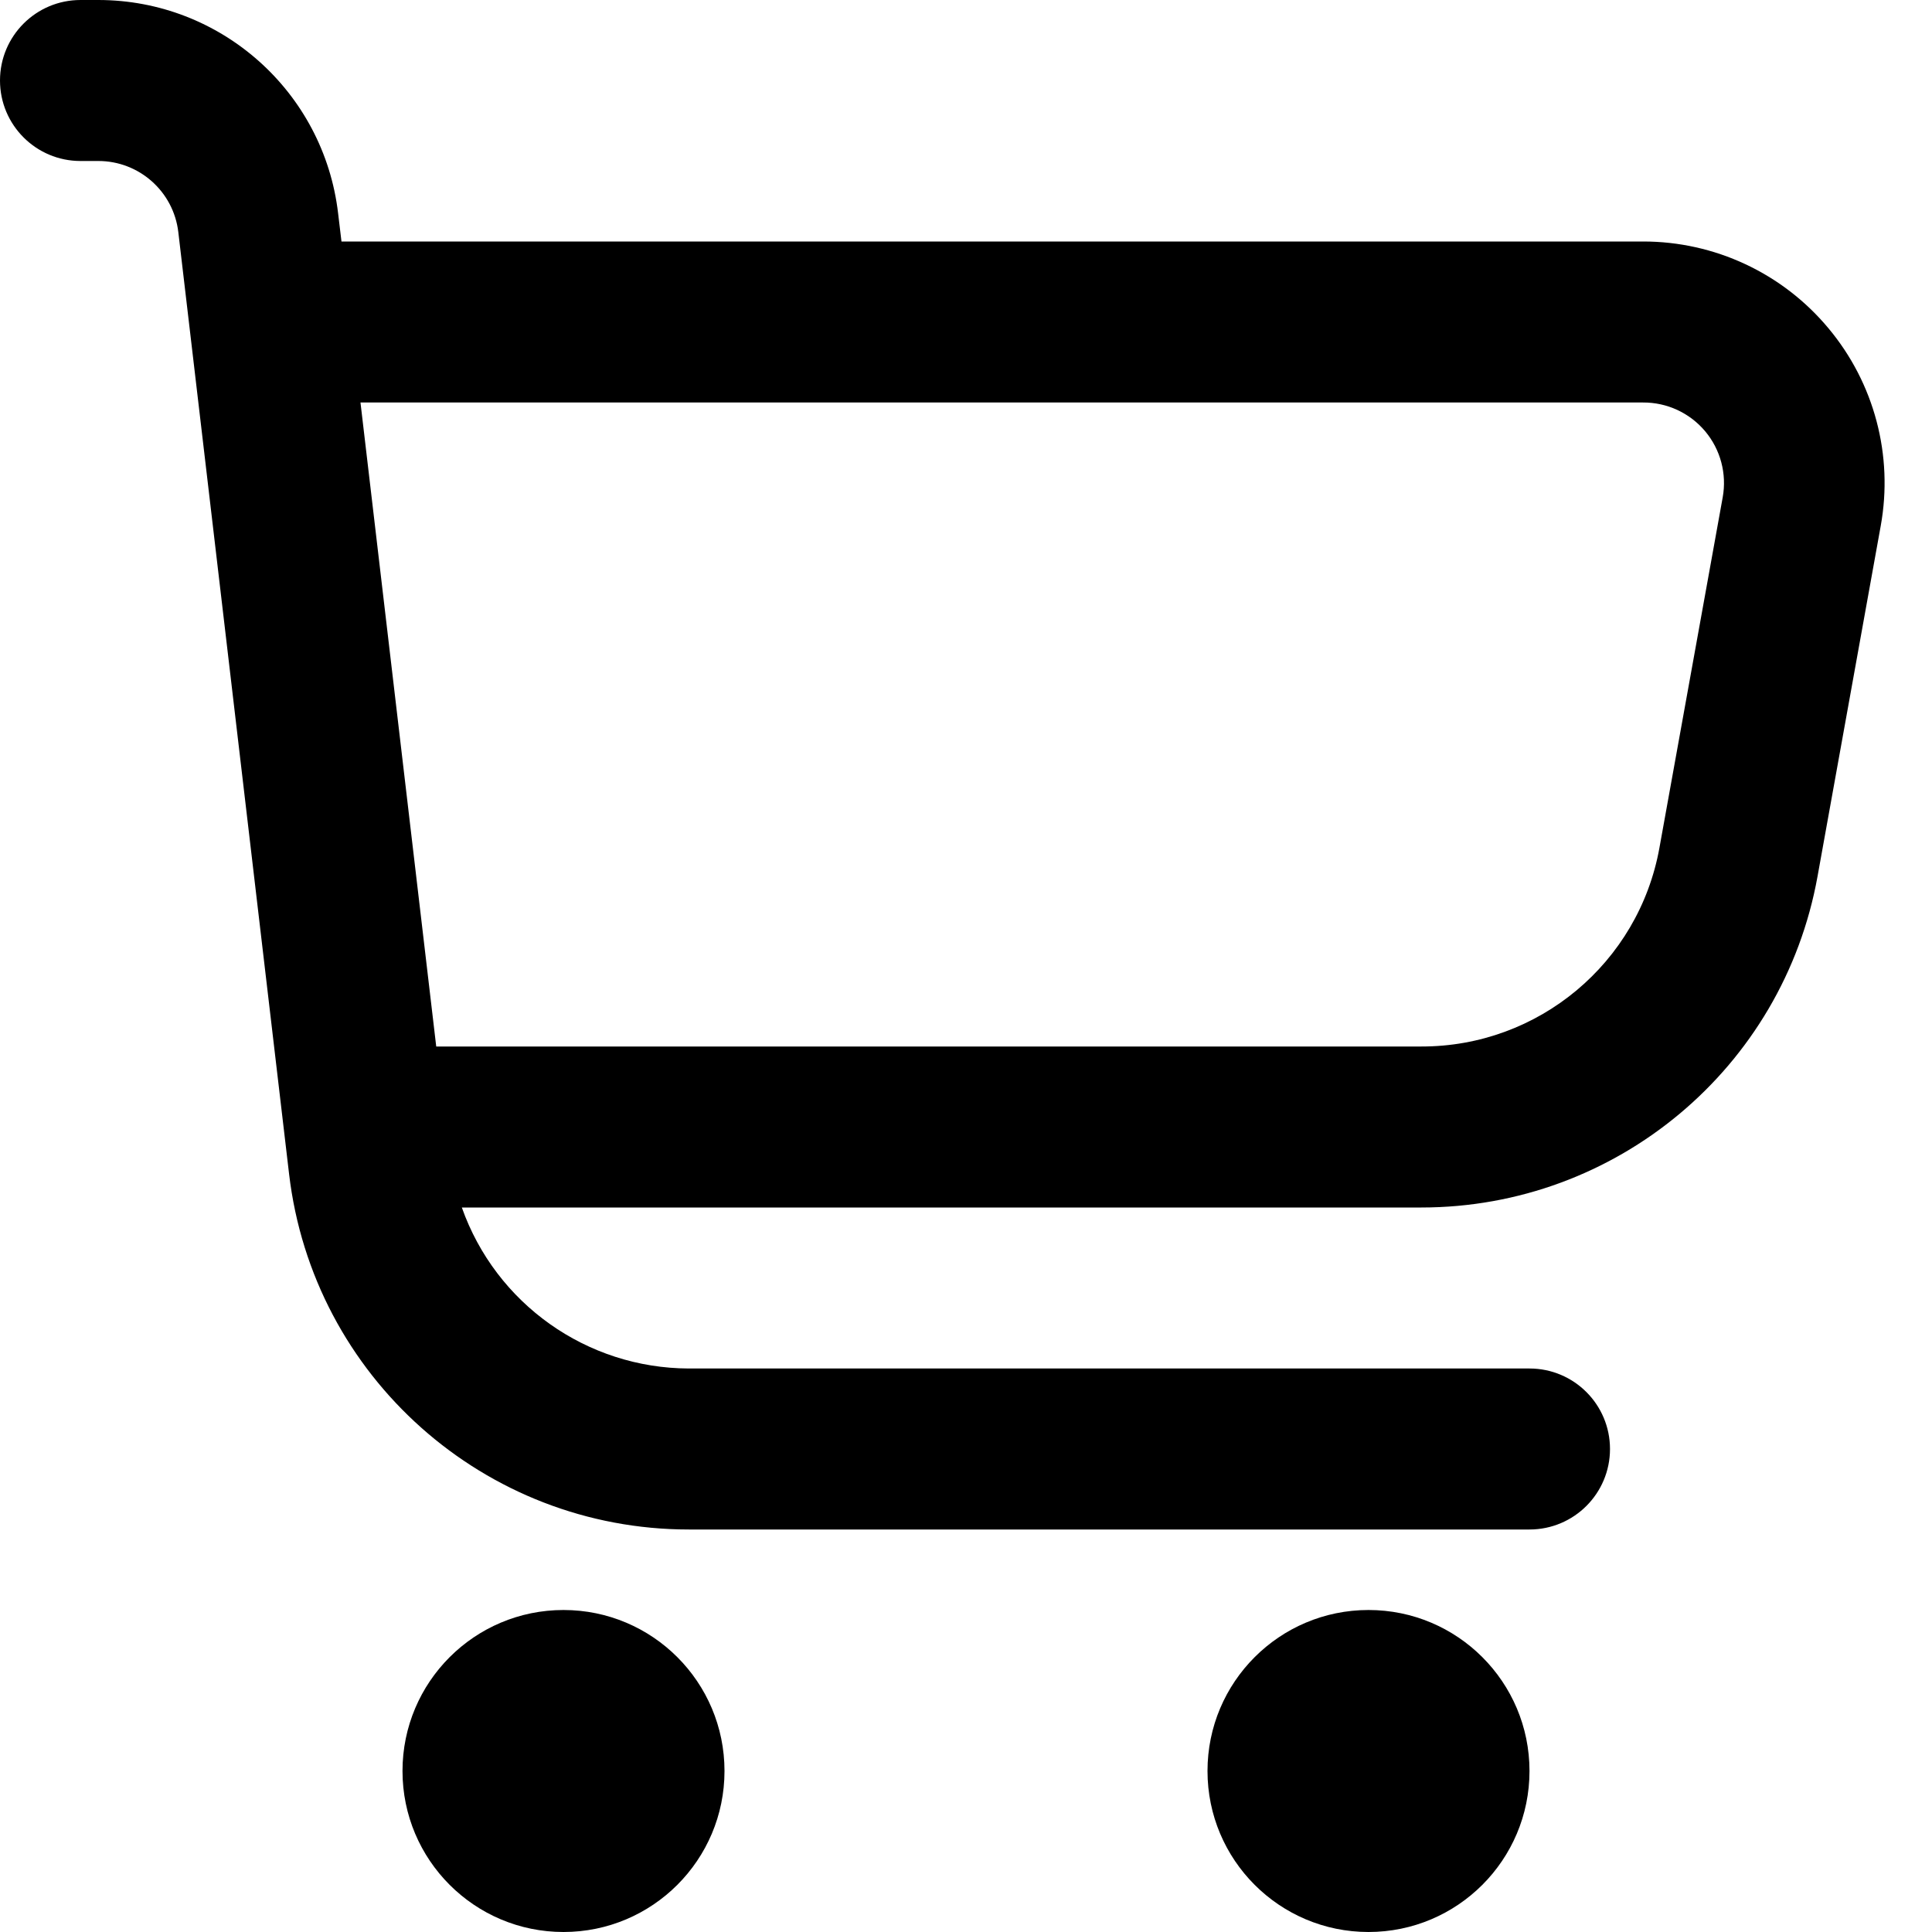
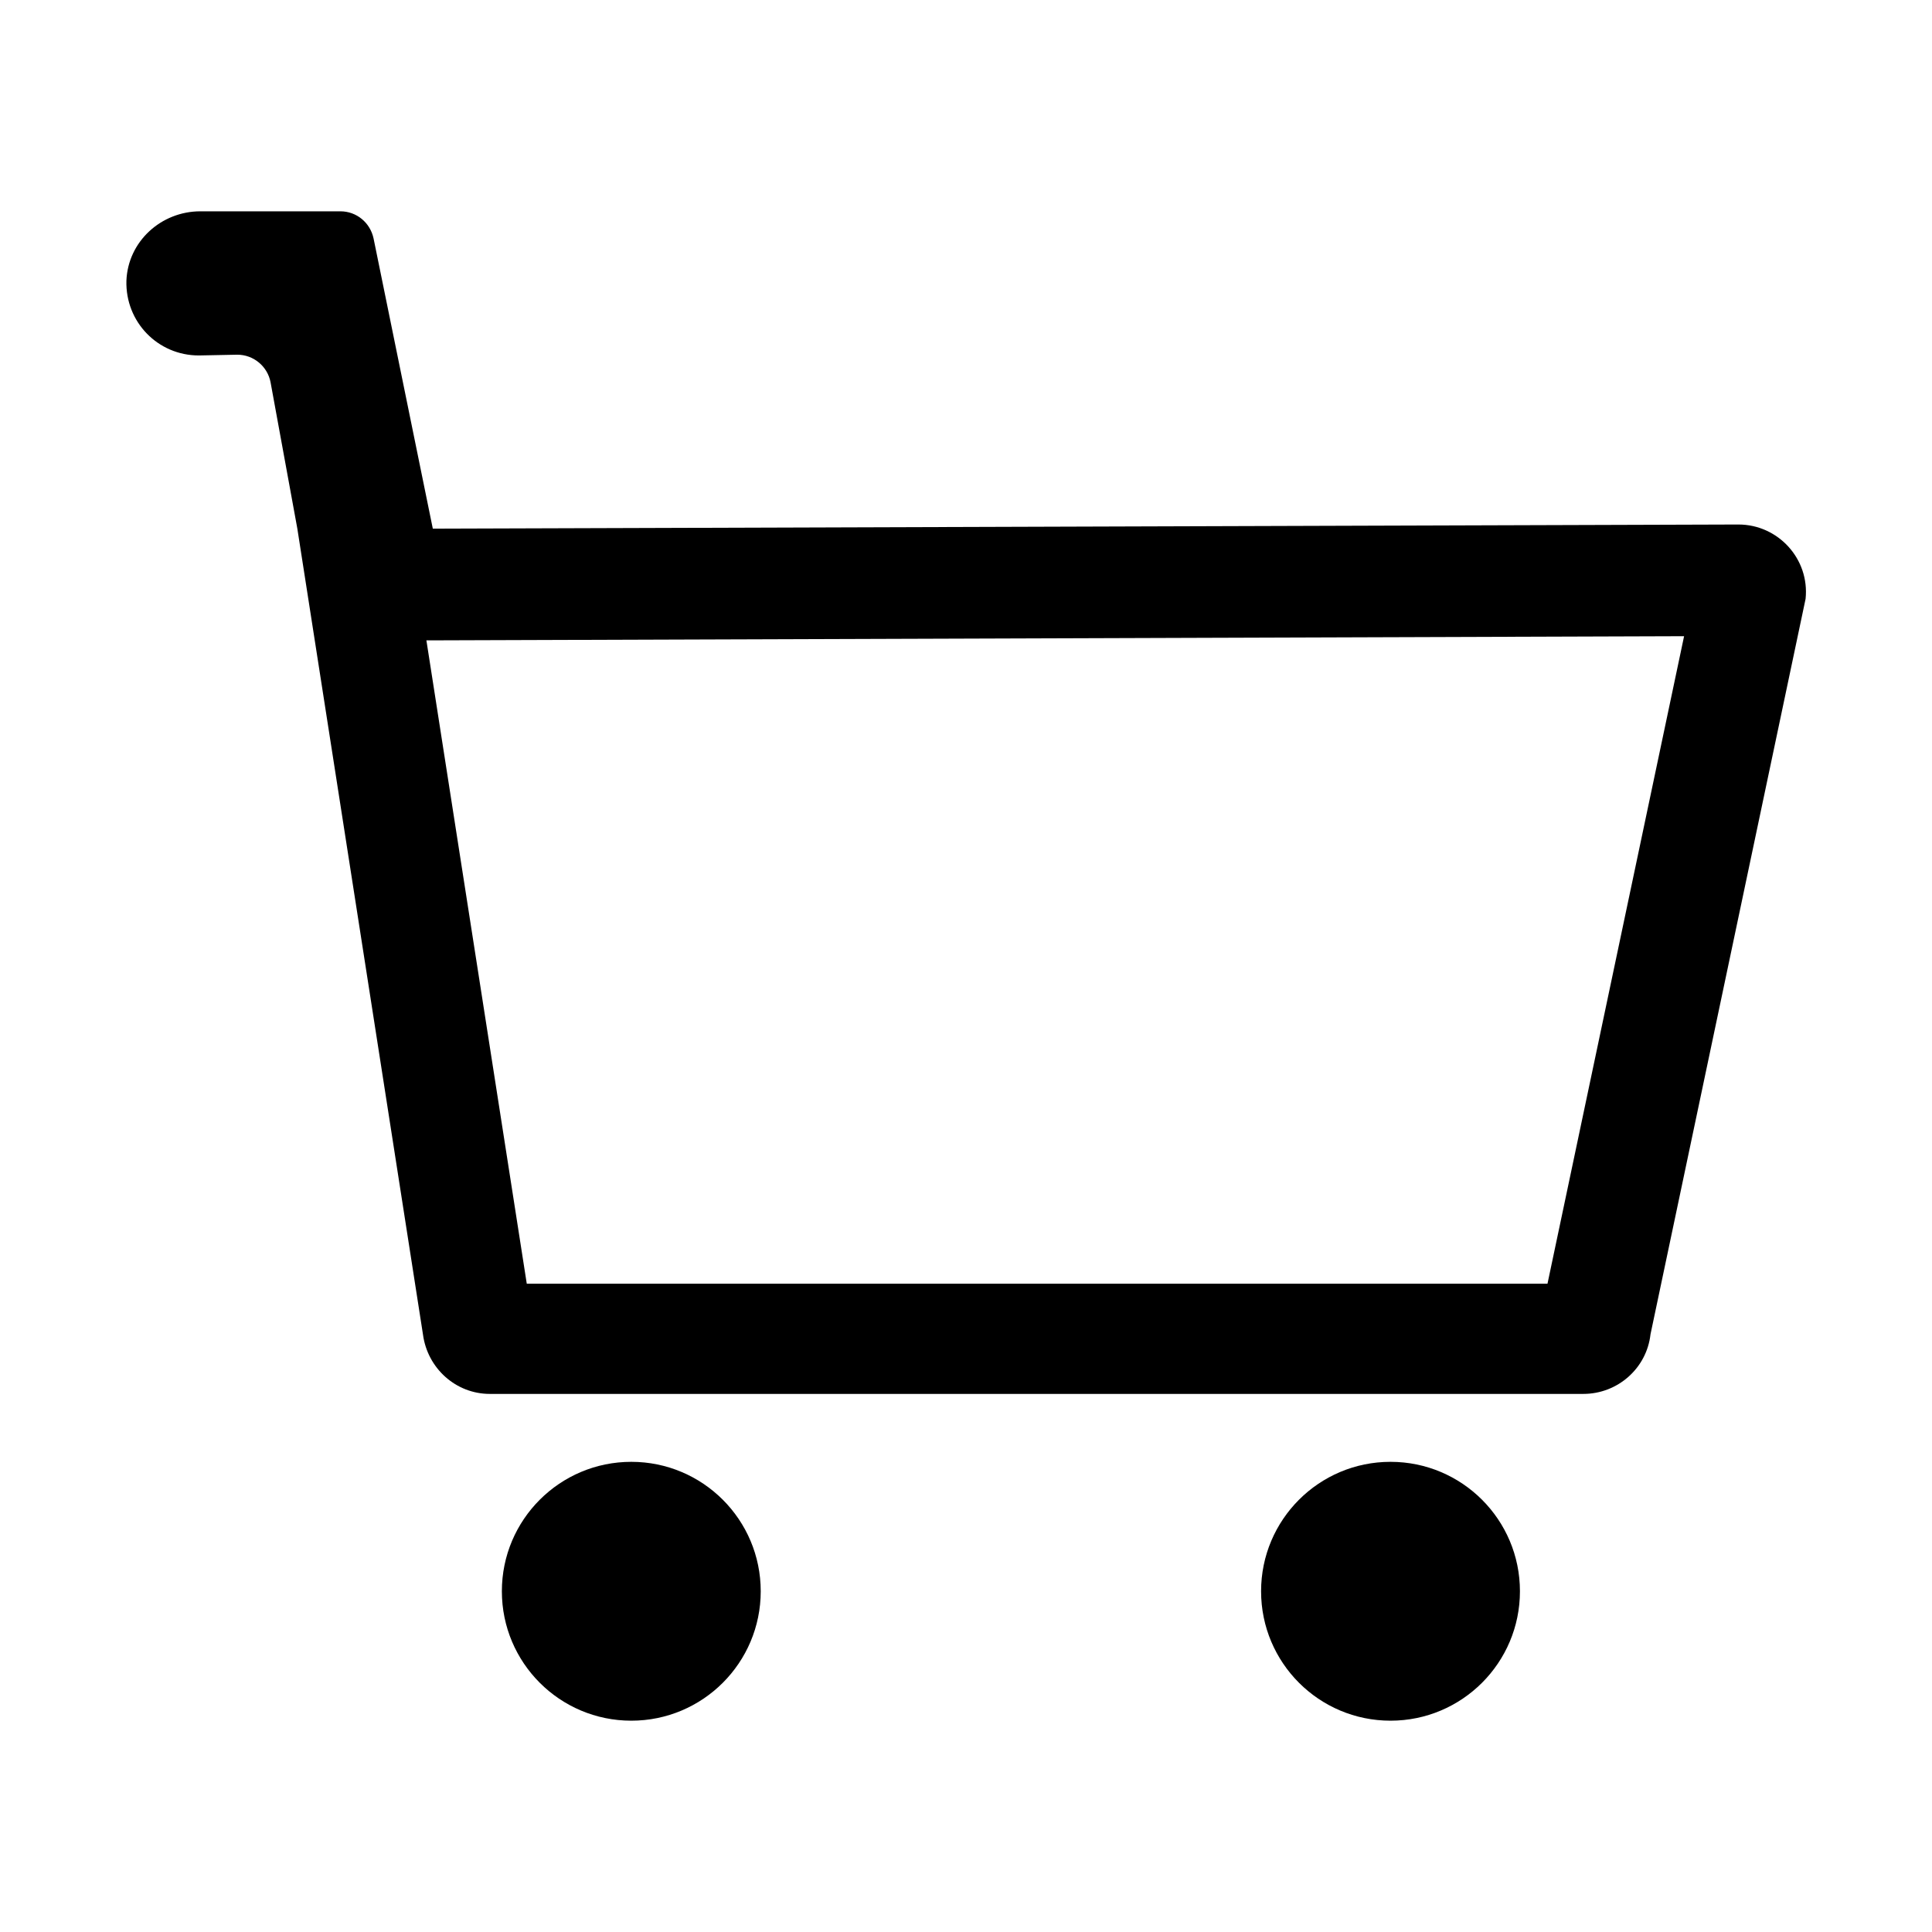
- <svg xmlns="http://www.w3.org/2000/svg" id="Outline" viewBox="0 0 24 24" width="512" height="512">
-   <path d="M22.713,4.077A2.993,2.993,0,0,0,20.41,3H4.242L4.2,2.649A3,3,0,0,0,1.222,0H1A1,1,0,0,0,1,2h.222a1,1,0,0,1,.993.883l1.376,11.7A5,5,0,0,0,8.557,19H19a1,1,0,0,0,0-2H8.557a3,3,0,0,1-2.82-2h11.92a5,5,0,0,0,4.921-4.113l.785-4.354A2.994,2.994,0,0,0,22.713,4.077ZM21.4,6.178l-.786,4.354A3,3,0,0,1,17.657,13H5.419L4.478,5H20.41A1,1,0,0,1,21.4,6.178Z" />
-   <circle cx="7" cy="22" r="2" />
-   <circle cx="17" cy="22" r="2" />
+ <svg xmlns="http://www.w3.org/2000/svg" version="1.1" id="Outline" x="0px" y="0px" viewBox="0 0 512 512" style="enable-background:new 0 0 512 512;" xml:space="preserve">
+   <g>
+     <g>
+       <path d="M446.3,168.6l-36.2,171.6H139.6L113,169.7h1.7L446.3,168.6 M56.9,56h-3.8c-10.4,0-19.2,8-19.6,18.4    c-0.3,10.9,8.3,19.8,19.2,19.8L62.8,94h0.1c4.3,0,8,3.1,8.8,7.3l7.1,38.8l33.3,213.6c1.2,8.9,8.7,15.7,17.7,15.7h289.8    c9.1,0,16.8-6.8,17.8-15.8l41.1-194.9c1.1-10.6-7.3-19.7-17.8-19.7c0,0,0,0-0.1,0l-345.9,1.1L99,63.2c-0.9-4.2-4.5-7.2-8.8-7.2    l0,0c-3.9,0-9.2,0-14.9,0C69.3,56,62.9,56,56.9,56L56.9,56z" />
+     </g>
+     <circle cx="167.3" cy="421.7" r="34.3" />
+     <circle cx="368.5" cy="421.7" r="34.3" />
+     <line class="st0" x1="384.2" y1="221.5" x2="317" y2="221.5" />
+   </g>
</svg>
